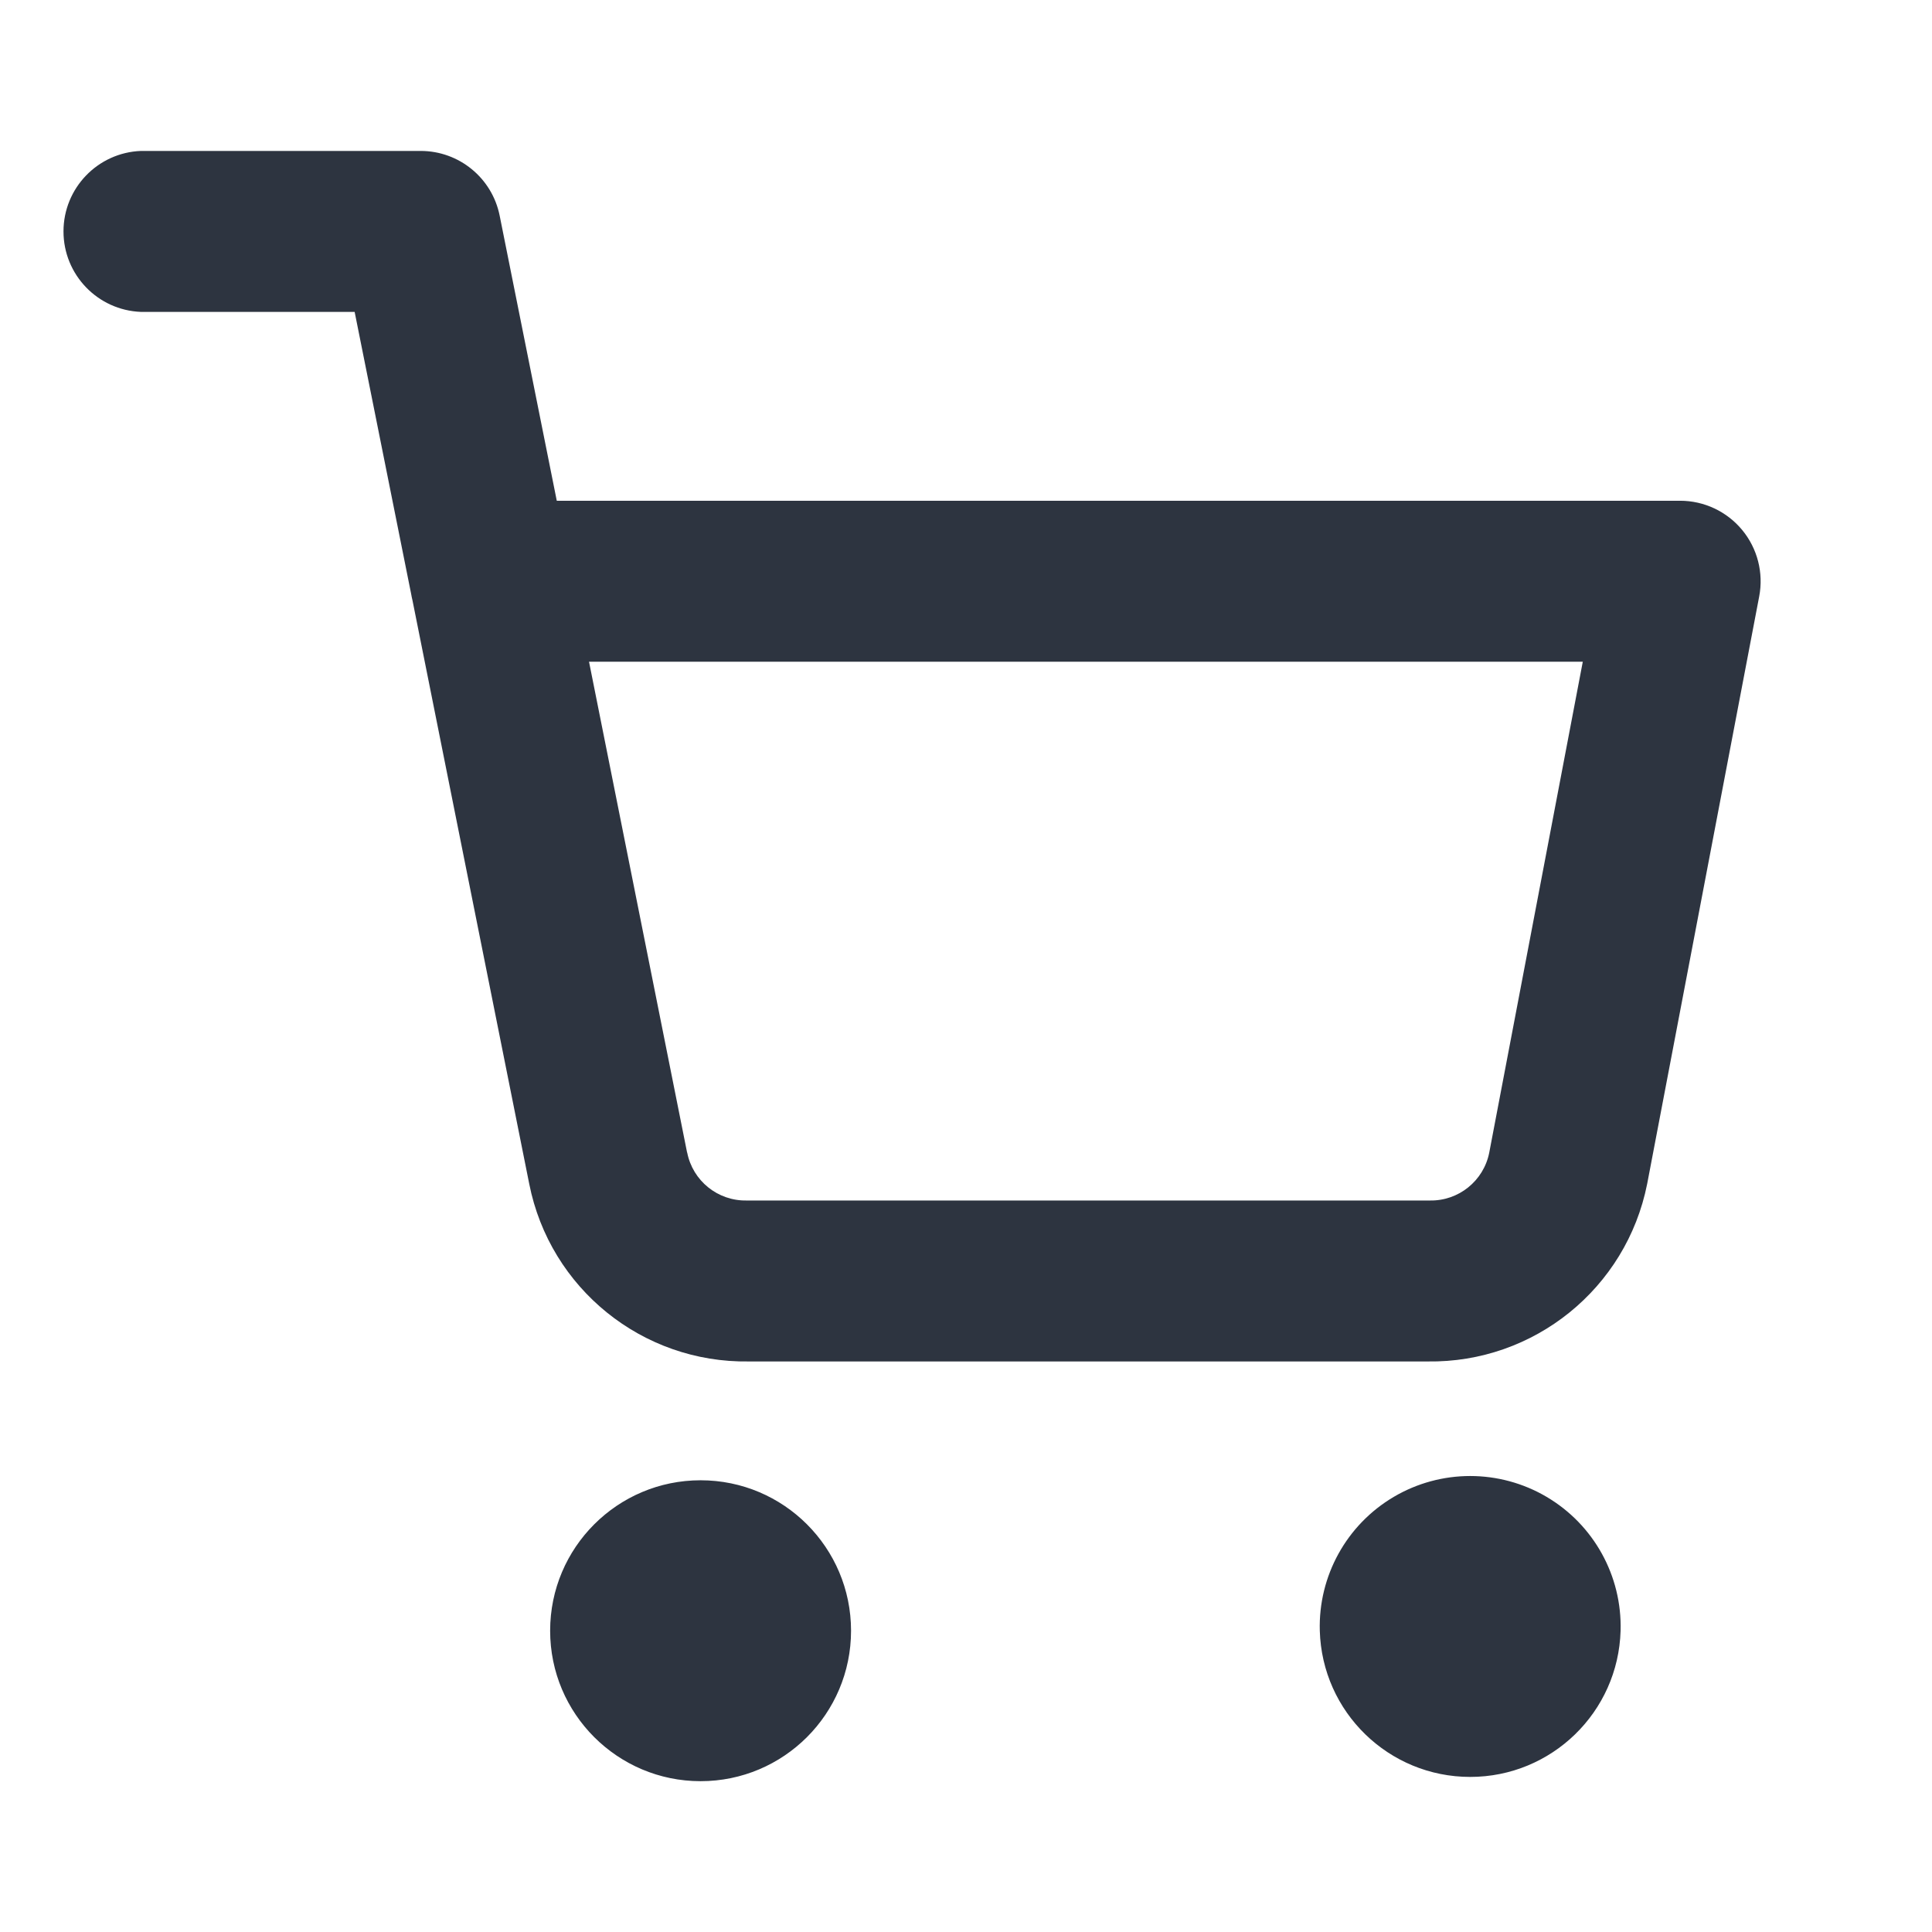
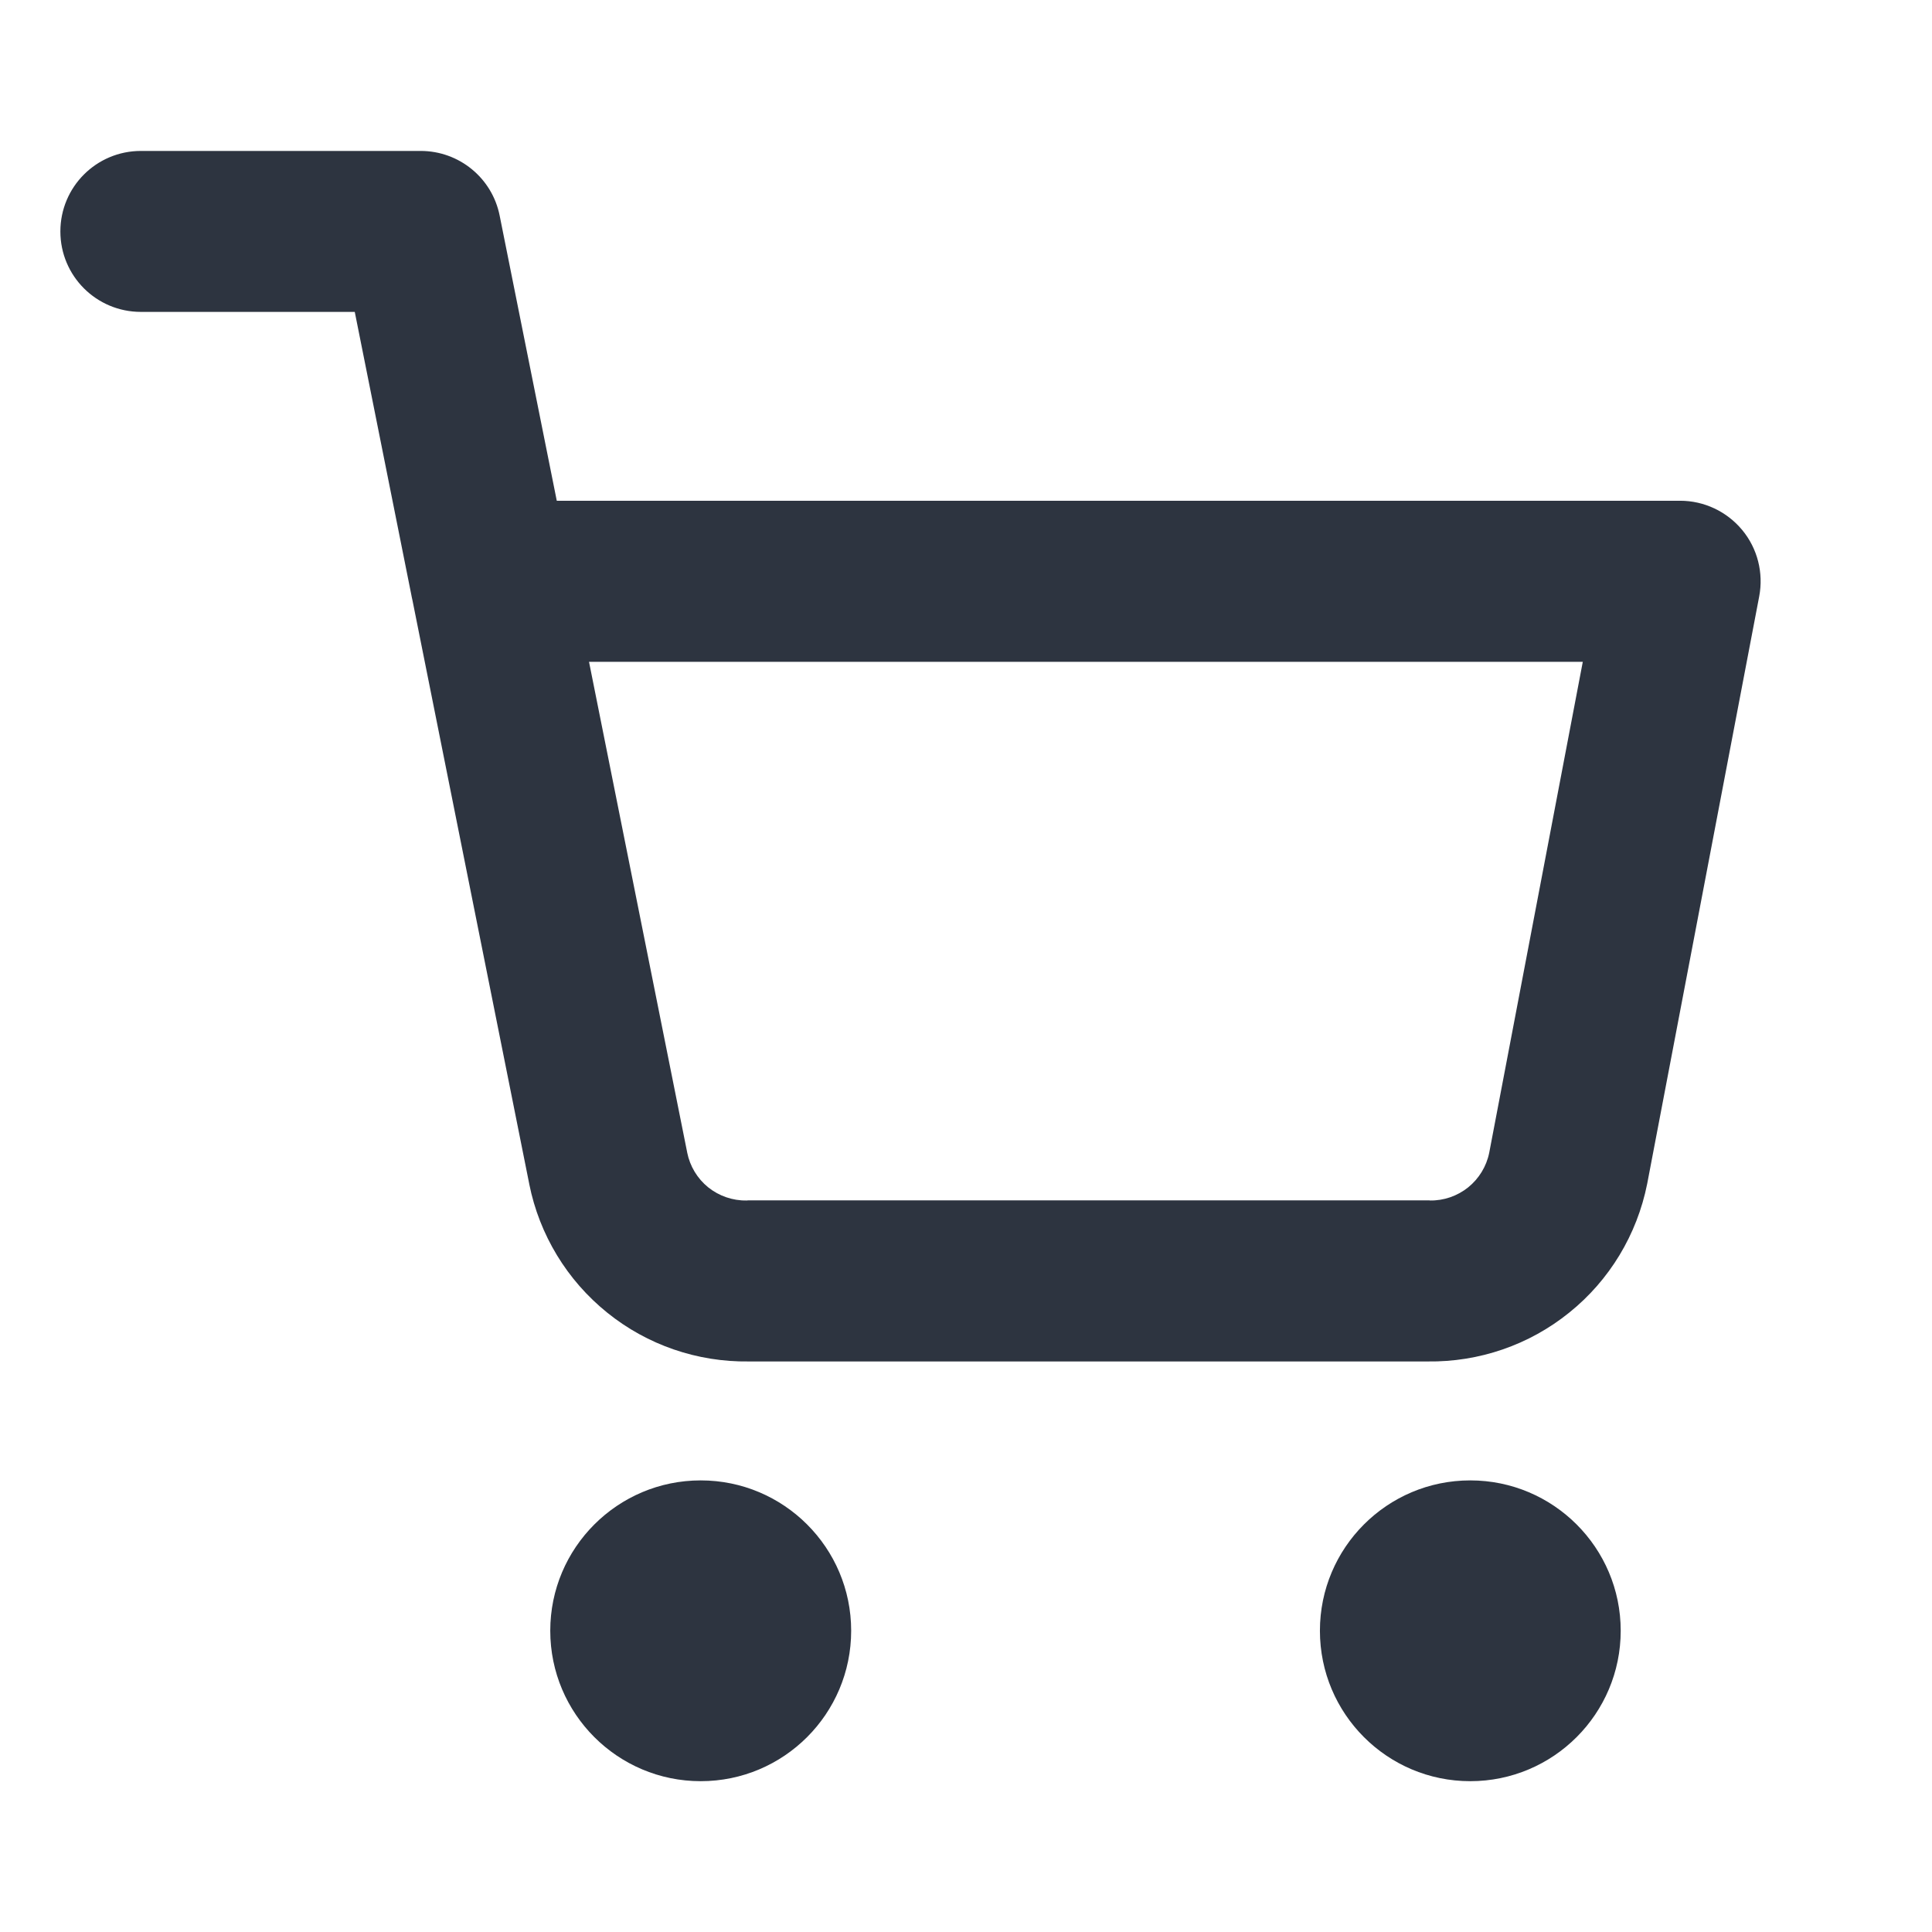
- <svg xmlns="http://www.w3.org/2000/svg" width="16" height="16" fill="none">
-   <path fill-rule="evenodd" clip-rule="evenodd" d="M1.167 1.25a.667.667 0 0 0 0 1.333h1.77l.468 2.336a.664.664 0 0 0 .011.053l.967 4.833a1.825 1.825 0 0 0 1.819 1.47h5.62a1.826 1.826 0 0 0 1.819-1.47l.001-.005.927-4.861a.667.667 0 0 0-.655-.792H4.611l-.473-2.361a.667.667 0 0 0-.654-.536H1.167ZM5.69 9.544 4.878 5.48h8.23l-.775 4.067a.492.492 0 0 1-.492.395H6.183a.492.492 0 0 1-.492-.397Zm-1.134 3.961a1.246 1.246 0 1 1 2.492 0 1.246 1.246 0 0 1-2.492 0Zm6.374 0a1.246 1.246 0 1 1 2.491 0 1.246 1.246 0 0 1-2.491 0Z" fill="#2D3440" />
+ <svg xmlns="http://www.w3.org/2000/svg" width="16" height="16" viewBox="0 0 16 16" fill="none">
+   <path fill-rule="evenodd" clip-rule="evenodd" d="M1.167 1.25C0.798 1.25 0.5 1.548 0.5 1.917C0.5 2.285 0.798 2.583 1.167 2.583H2.938L3.405 4.919C3.408 4.937 3.412 4.954 3.416 4.972L4.383 9.805L4.383 9.806C4.467 10.226 4.696 10.603 5.029 10.871C5.361 11.139 5.776 11.281 6.202 11.275H11.822C12.248 11.281 12.663 11.139 12.995 10.871C13.329 10.603 13.557 10.225 13.641 9.805L13.641 9.805L13.642 9.8L14.569 4.939C14.606 4.744 14.555 4.542 14.428 4.389C14.301 4.236 14.113 4.147 13.914 4.147H4.611L4.138 1.786C4.076 1.474 3.802 1.25 3.484 1.25H1.167ZM5.691 9.544L4.878 5.481H13.108L12.333 9.547C12.31 9.66 12.248 9.761 12.159 9.833C12.069 9.905 11.957 9.944 11.841 9.942L11.841 9.941H11.828H6.196V9.941L6.183 9.942C6.068 9.944 5.955 9.905 5.865 9.833C5.775 9.76 5.714 9.659 5.691 9.545L5.691 9.544ZM4.557 13.505C4.557 12.818 5.115 12.26 5.803 12.26C6.491 12.26 7.049 12.818 7.049 13.505C7.049 14.193 6.491 14.751 5.803 14.751C5.115 14.751 4.557 14.193 4.557 13.505ZM10.931 13.505C10.931 12.818 11.488 12.26 12.176 12.26C12.864 12.26 13.422 12.818 13.422 13.505C13.422 14.193 12.864 14.751 12.176 14.751C11.488 14.751 10.931 14.193 10.931 13.505Z" fill="#2D3440" />
</svg>
